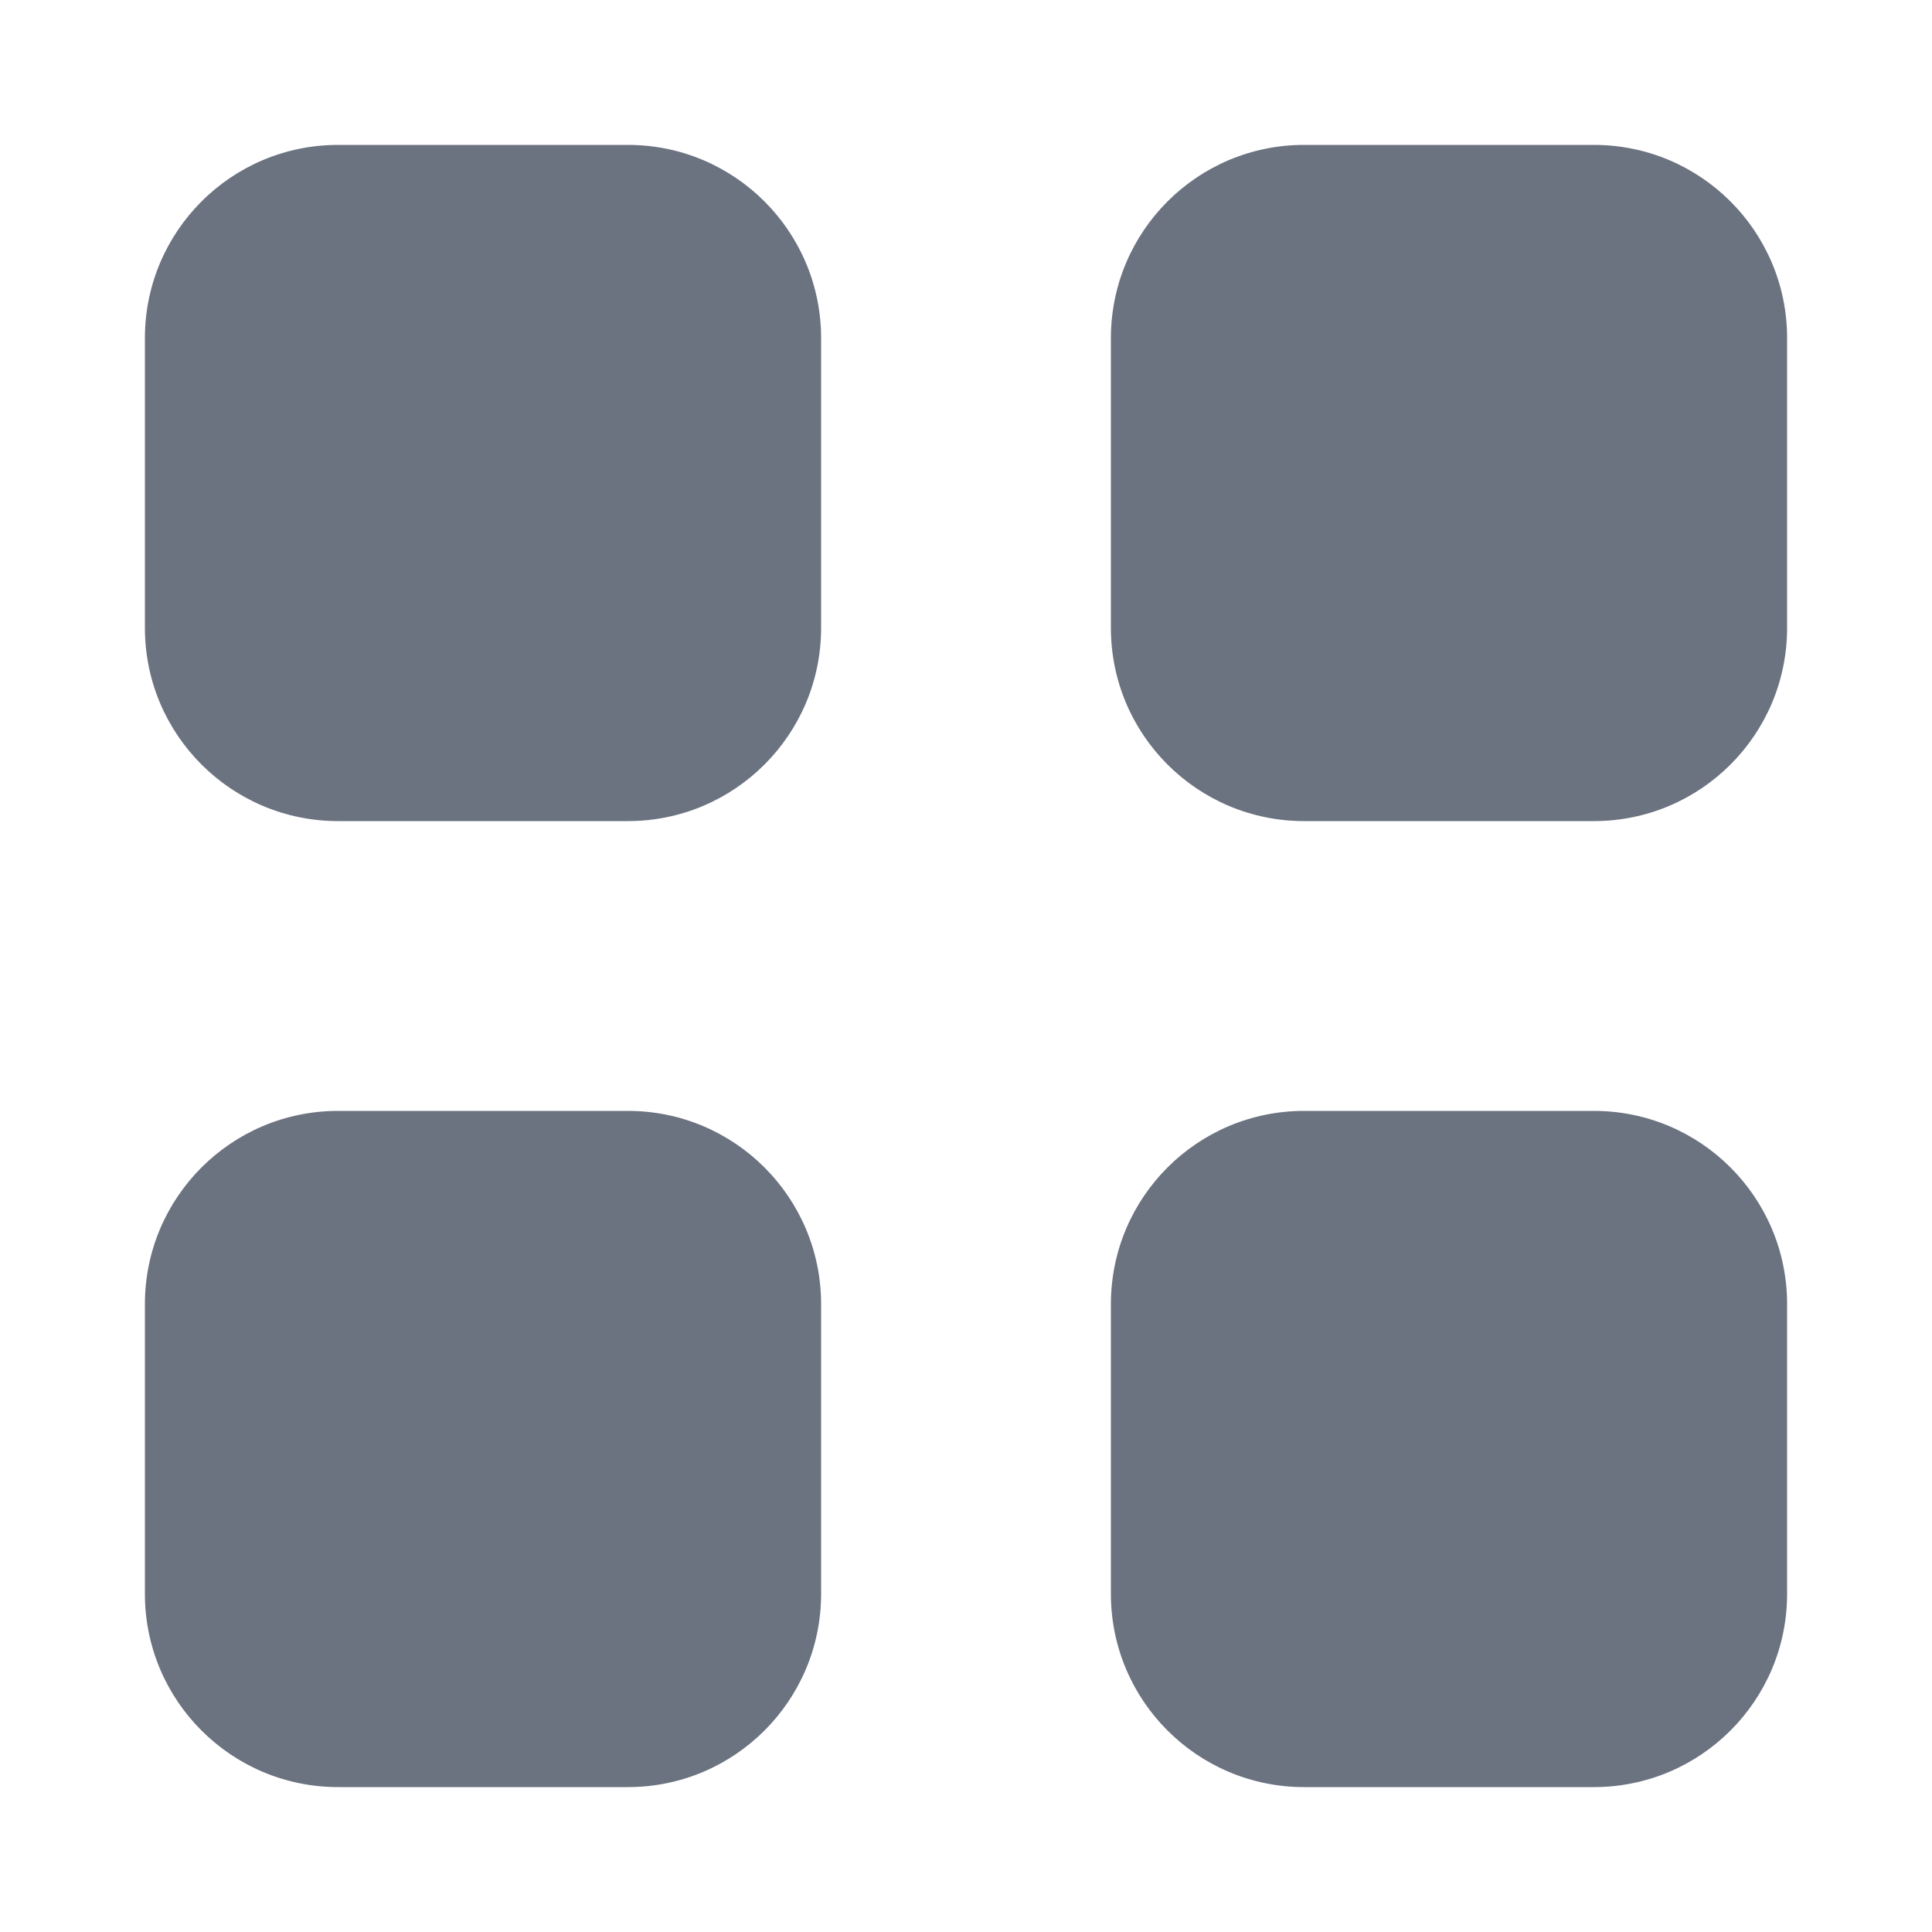
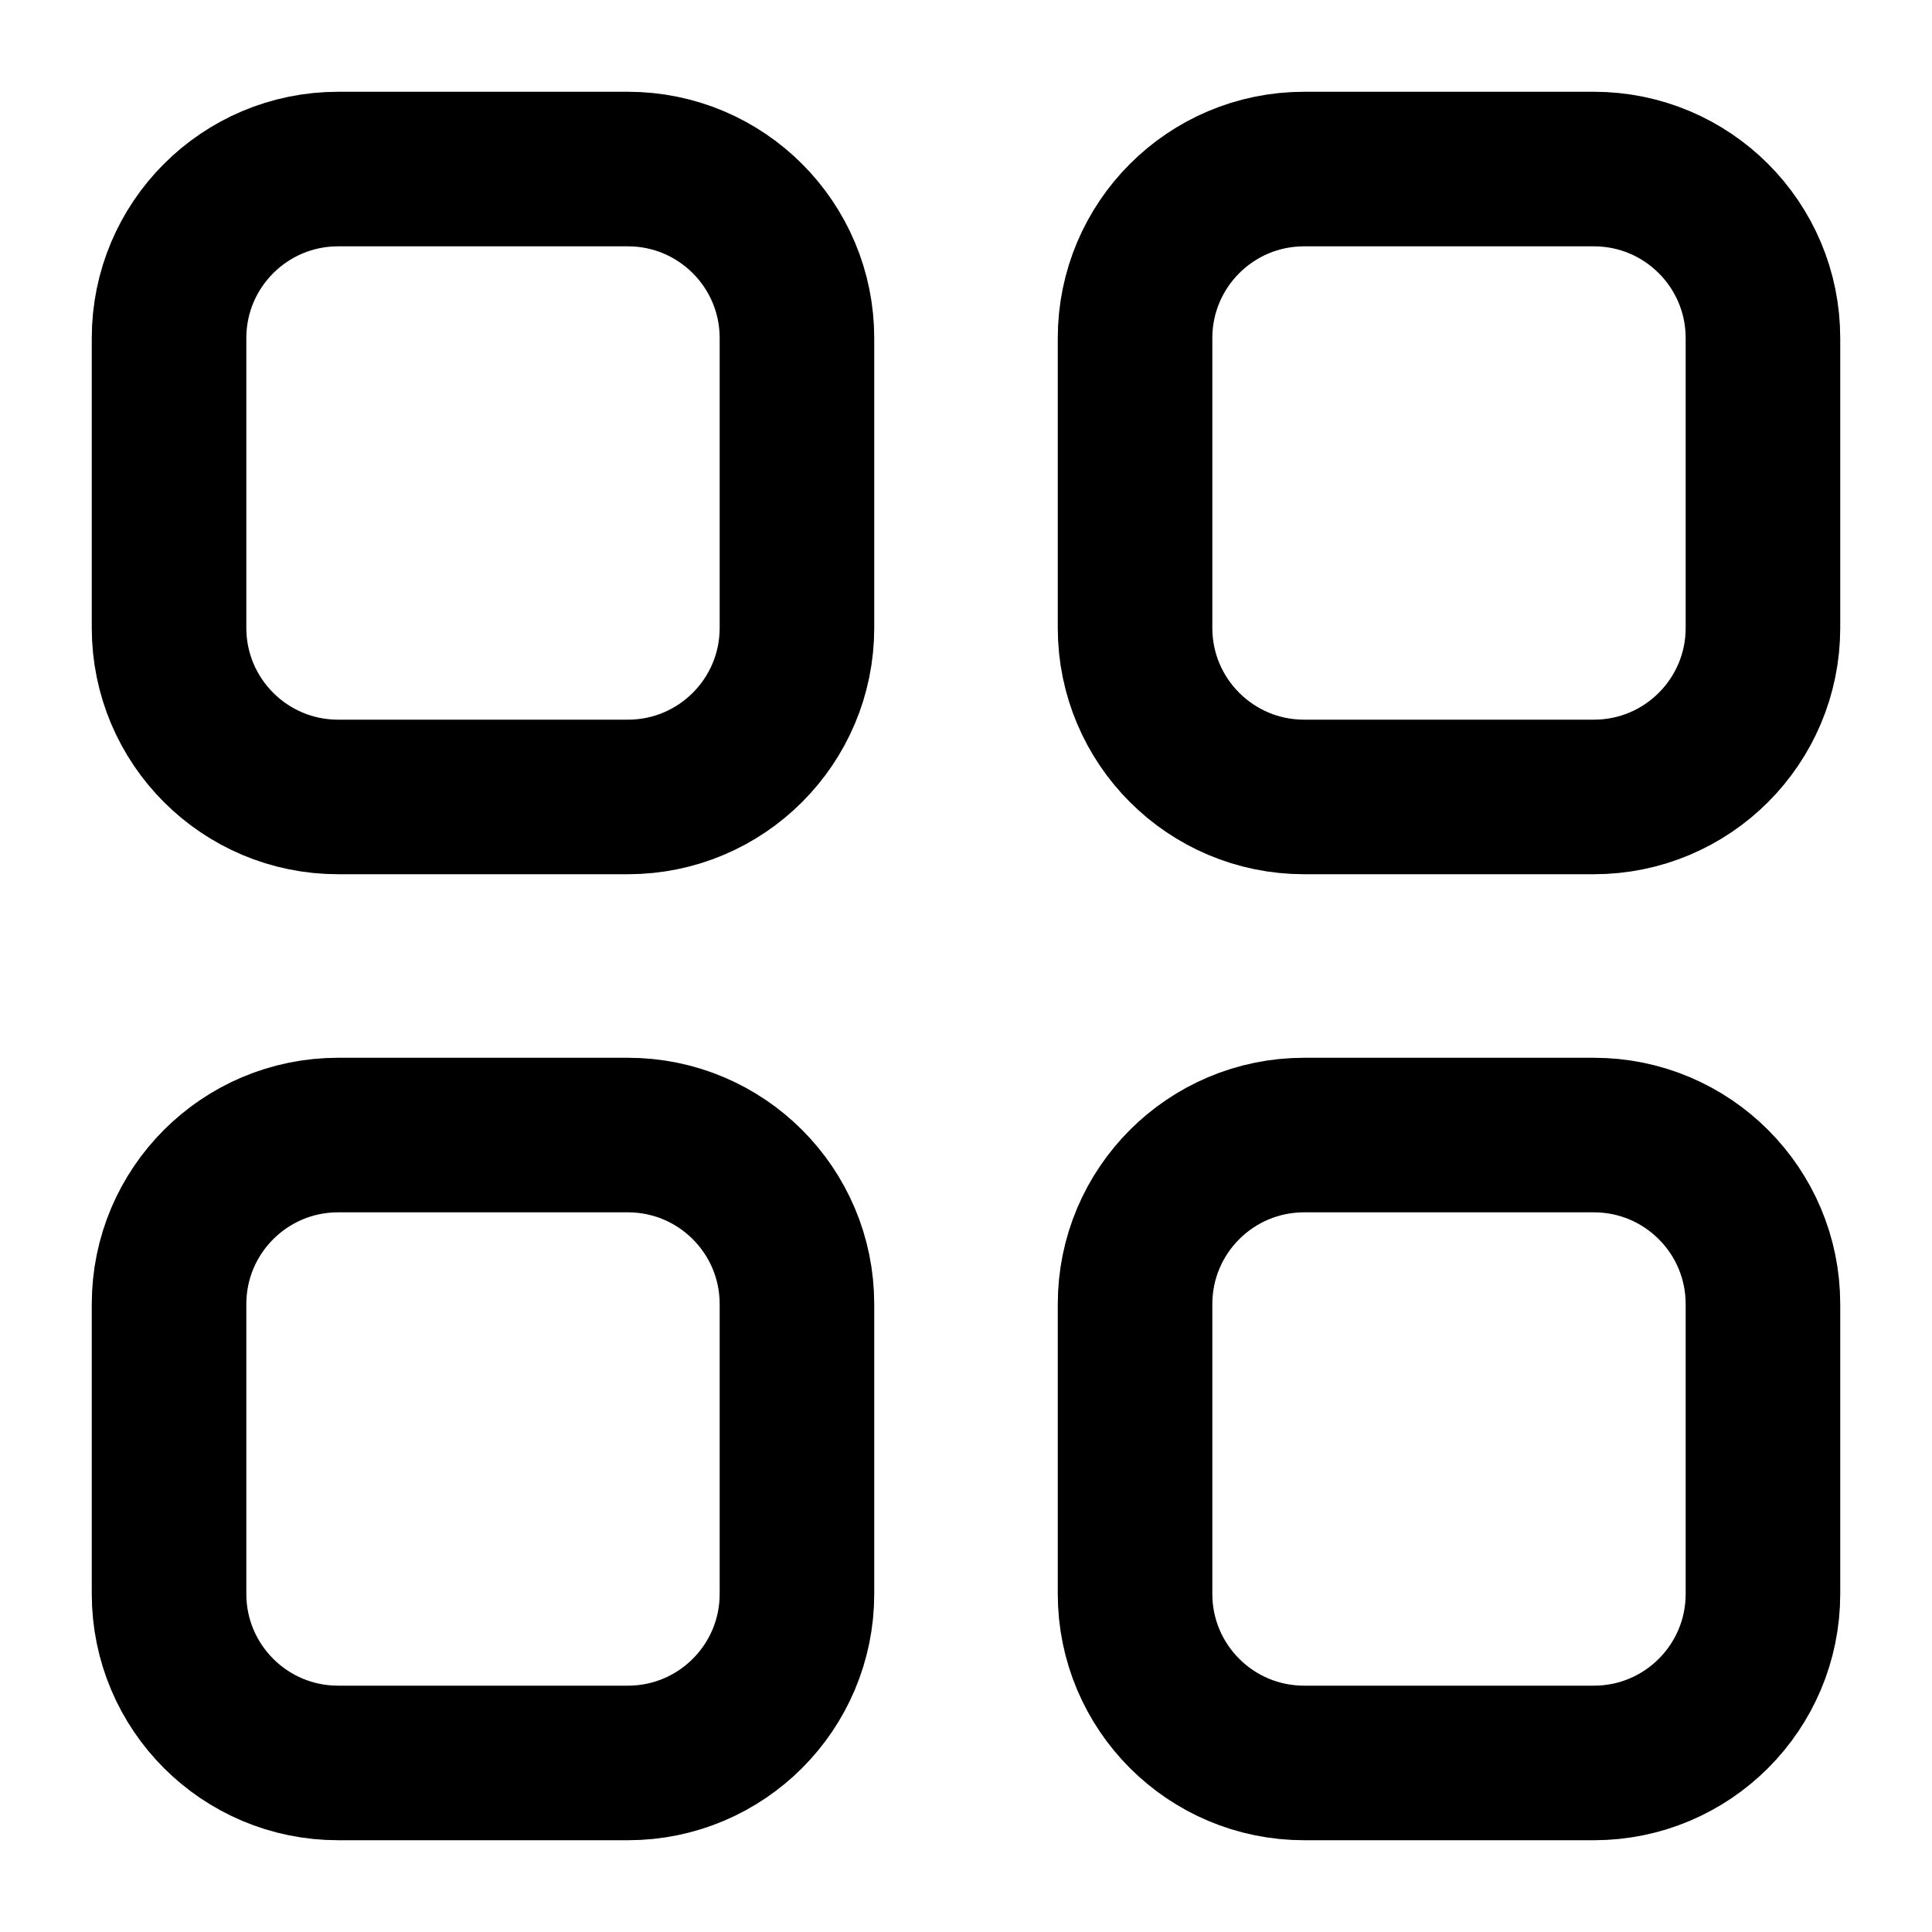
- <svg xmlns="http://www.w3.org/2000/svg" viewBox="0 0 20 20" width="20" height="20">
-   <rect x="1.5" y="1.5" width="7" height="7" rx="2" fill="#6B7280" />
-   <rect x="11.5" y="1.5" width="7" height="7" rx="2" fill="#6B7280" />
-   <rect x="1.5" y="11.5" width="7" height="7" rx="2" fill="#6B7280" />
-   <rect x="11.5" y="11.5" width="7" height="7" rx="2" fill="#6B7280" />
+ <svg xmlns="http://www.w3.org/2000/svg" viewBox="0 0 20 20" width="20" height="20" fill="none">
+   <rect x="1.75" y="1.75" width="6.5" height="6.5" rx="1.75" stroke="currentColor" stroke-width="1.6" />
+   <rect x="11.75" y="1.75" width="6.5" height="6.5" rx="1.75" stroke="currentColor" stroke-width="1.6" />
+   <rect x="1.75" y="11.75" width="6.5" height="6.5" rx="1.75" stroke="currentColor" stroke-width="1.6" />
+   <rect x="11.75" y="11.75" width="6.5" height="6.5" rx="1.75" stroke="currentColor" stroke-width="1.6" />
</svg>
